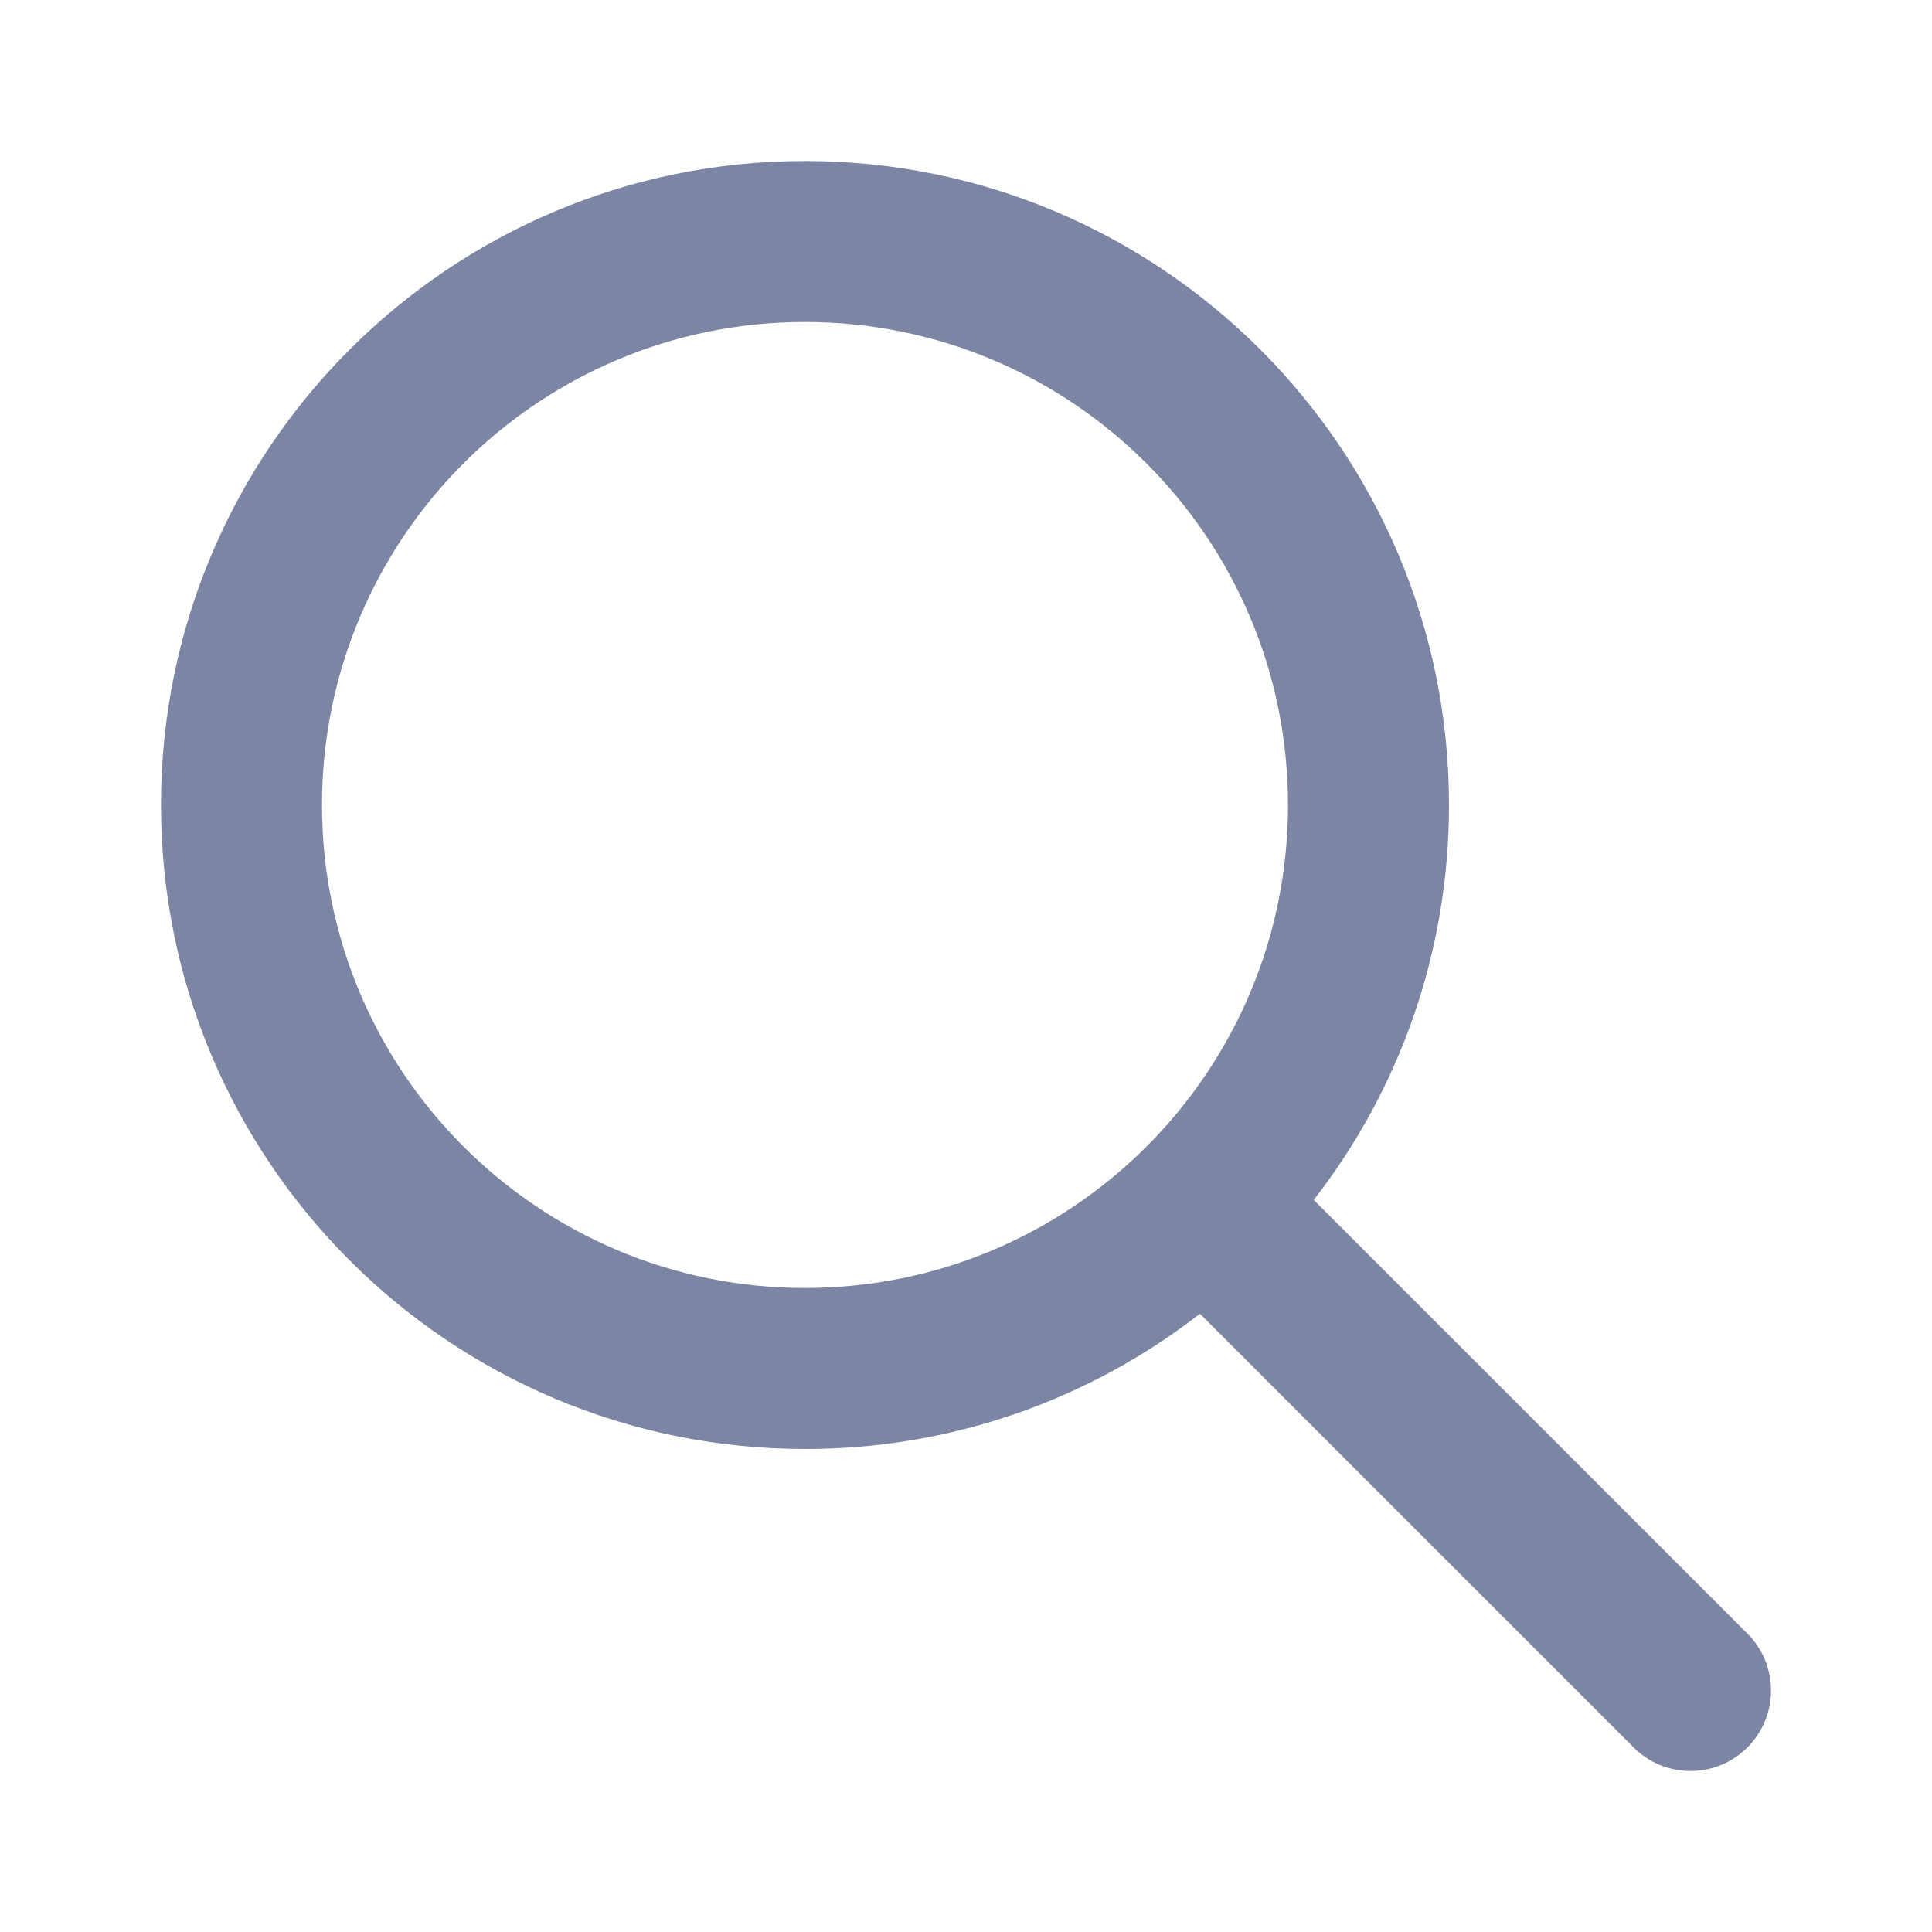
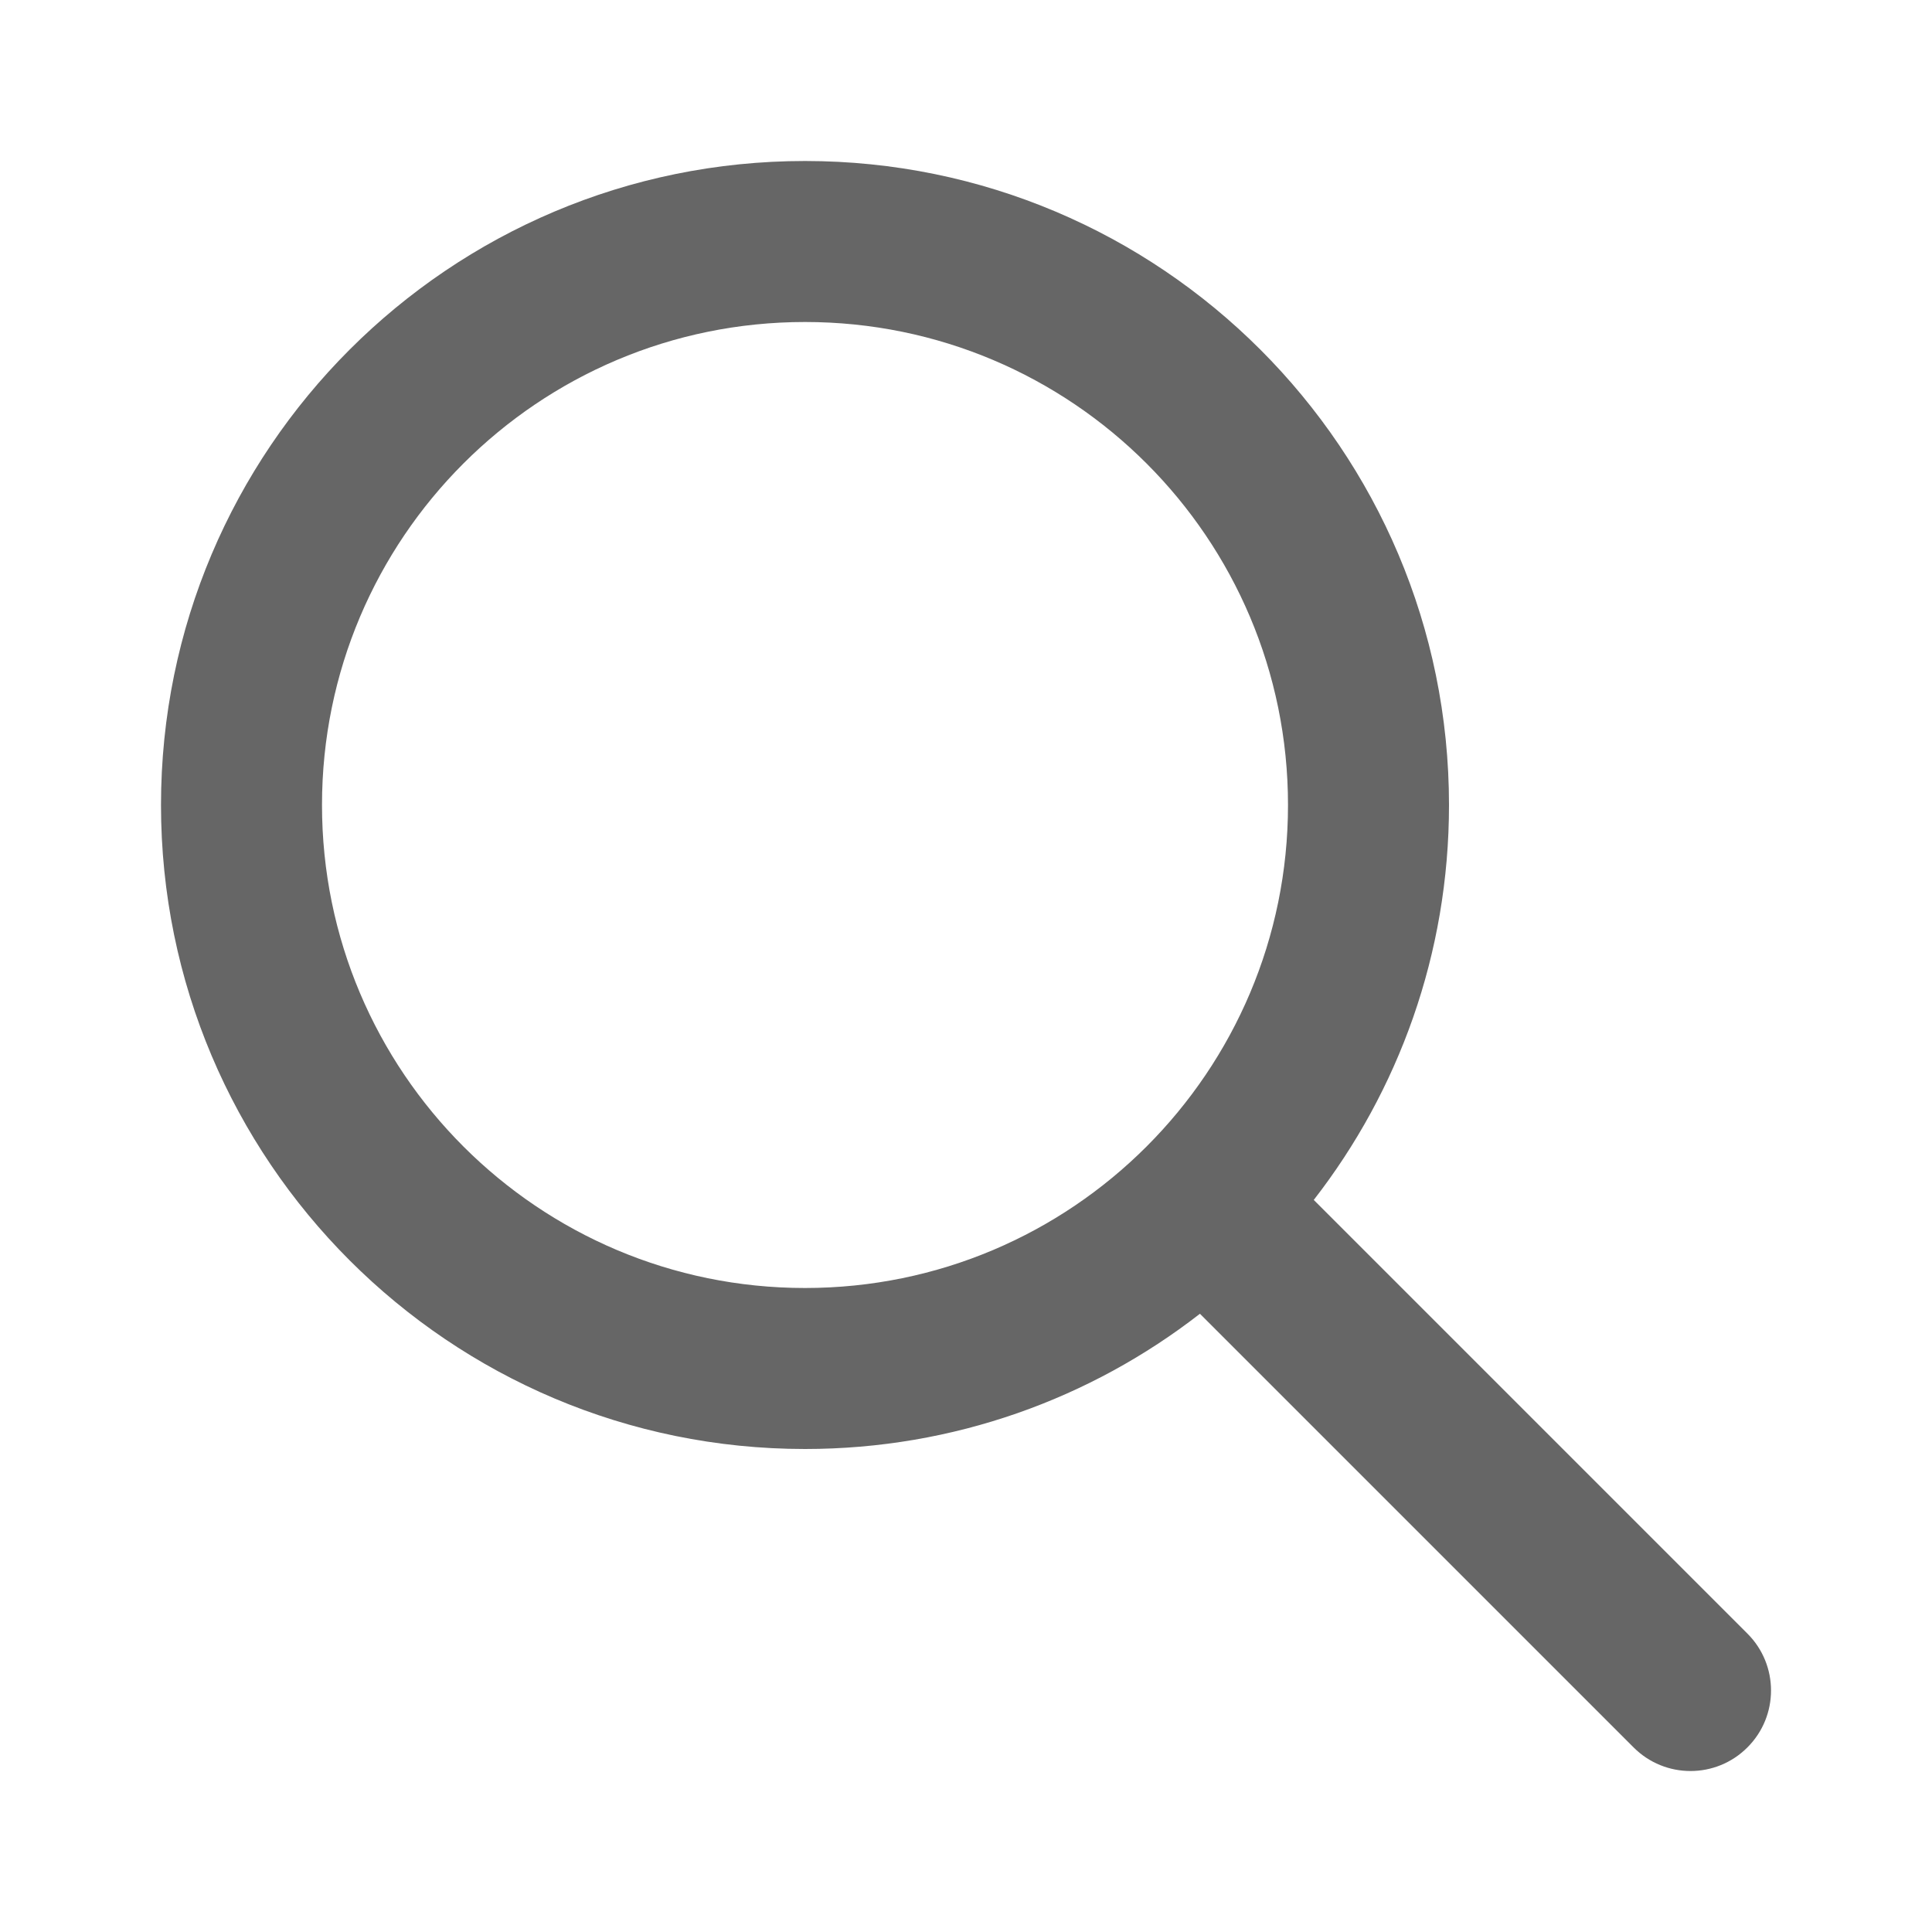
<svg xmlns="http://www.w3.org/2000/svg" width="24" height="24" viewBox="0 0 24 24" fill="none">
-   <path fill-rule="evenodd" clip-rule="evenodd" d="M10 2C5.582 2 2 5.582 2 10C2 14.418 5.582 18 10 18C11.849 18 13.551 17.373 14.906 16.32L20.293 21.707C20.683 22.098 21.317 22.098 21.707 21.707C22.098 21.317 22.098 20.683 21.707 20.293L16.32 14.906C17.373 13.551 18 11.849 18 10C18 5.582 14.418 2 10 2ZM4 10C4 6.686 6.686 4 10 4C13.314 4 16 6.686 16 10C16 13.314 13.314 16 10 16C6.686 16 4 13.314 4 10Z" fill="#7C85A3" />
+   <path fill-rule="evenodd" clip-rule="evenodd" d="M10 2C5.582 2 2 5.582 2 10C2 14.418 5.582 18 10 18C11.849 18 13.551 17.373 14.906 16.32L20.293 21.707C20.683 22.098 21.317 22.098 21.707 21.707C22.098 21.317 22.098 20.683 21.707 20.293L16.32 14.906C17.373 13.551 18 11.849 18 10C18 5.582 14.418 2 10 2ZM4 10C4 6.686 6.686 4 10 4C13.314 4 16 6.686 16 10C16 13.314 13.314 16 10 16C6.686 16 4 13.314 4 10Z" fill="#666666" />
</svg>
